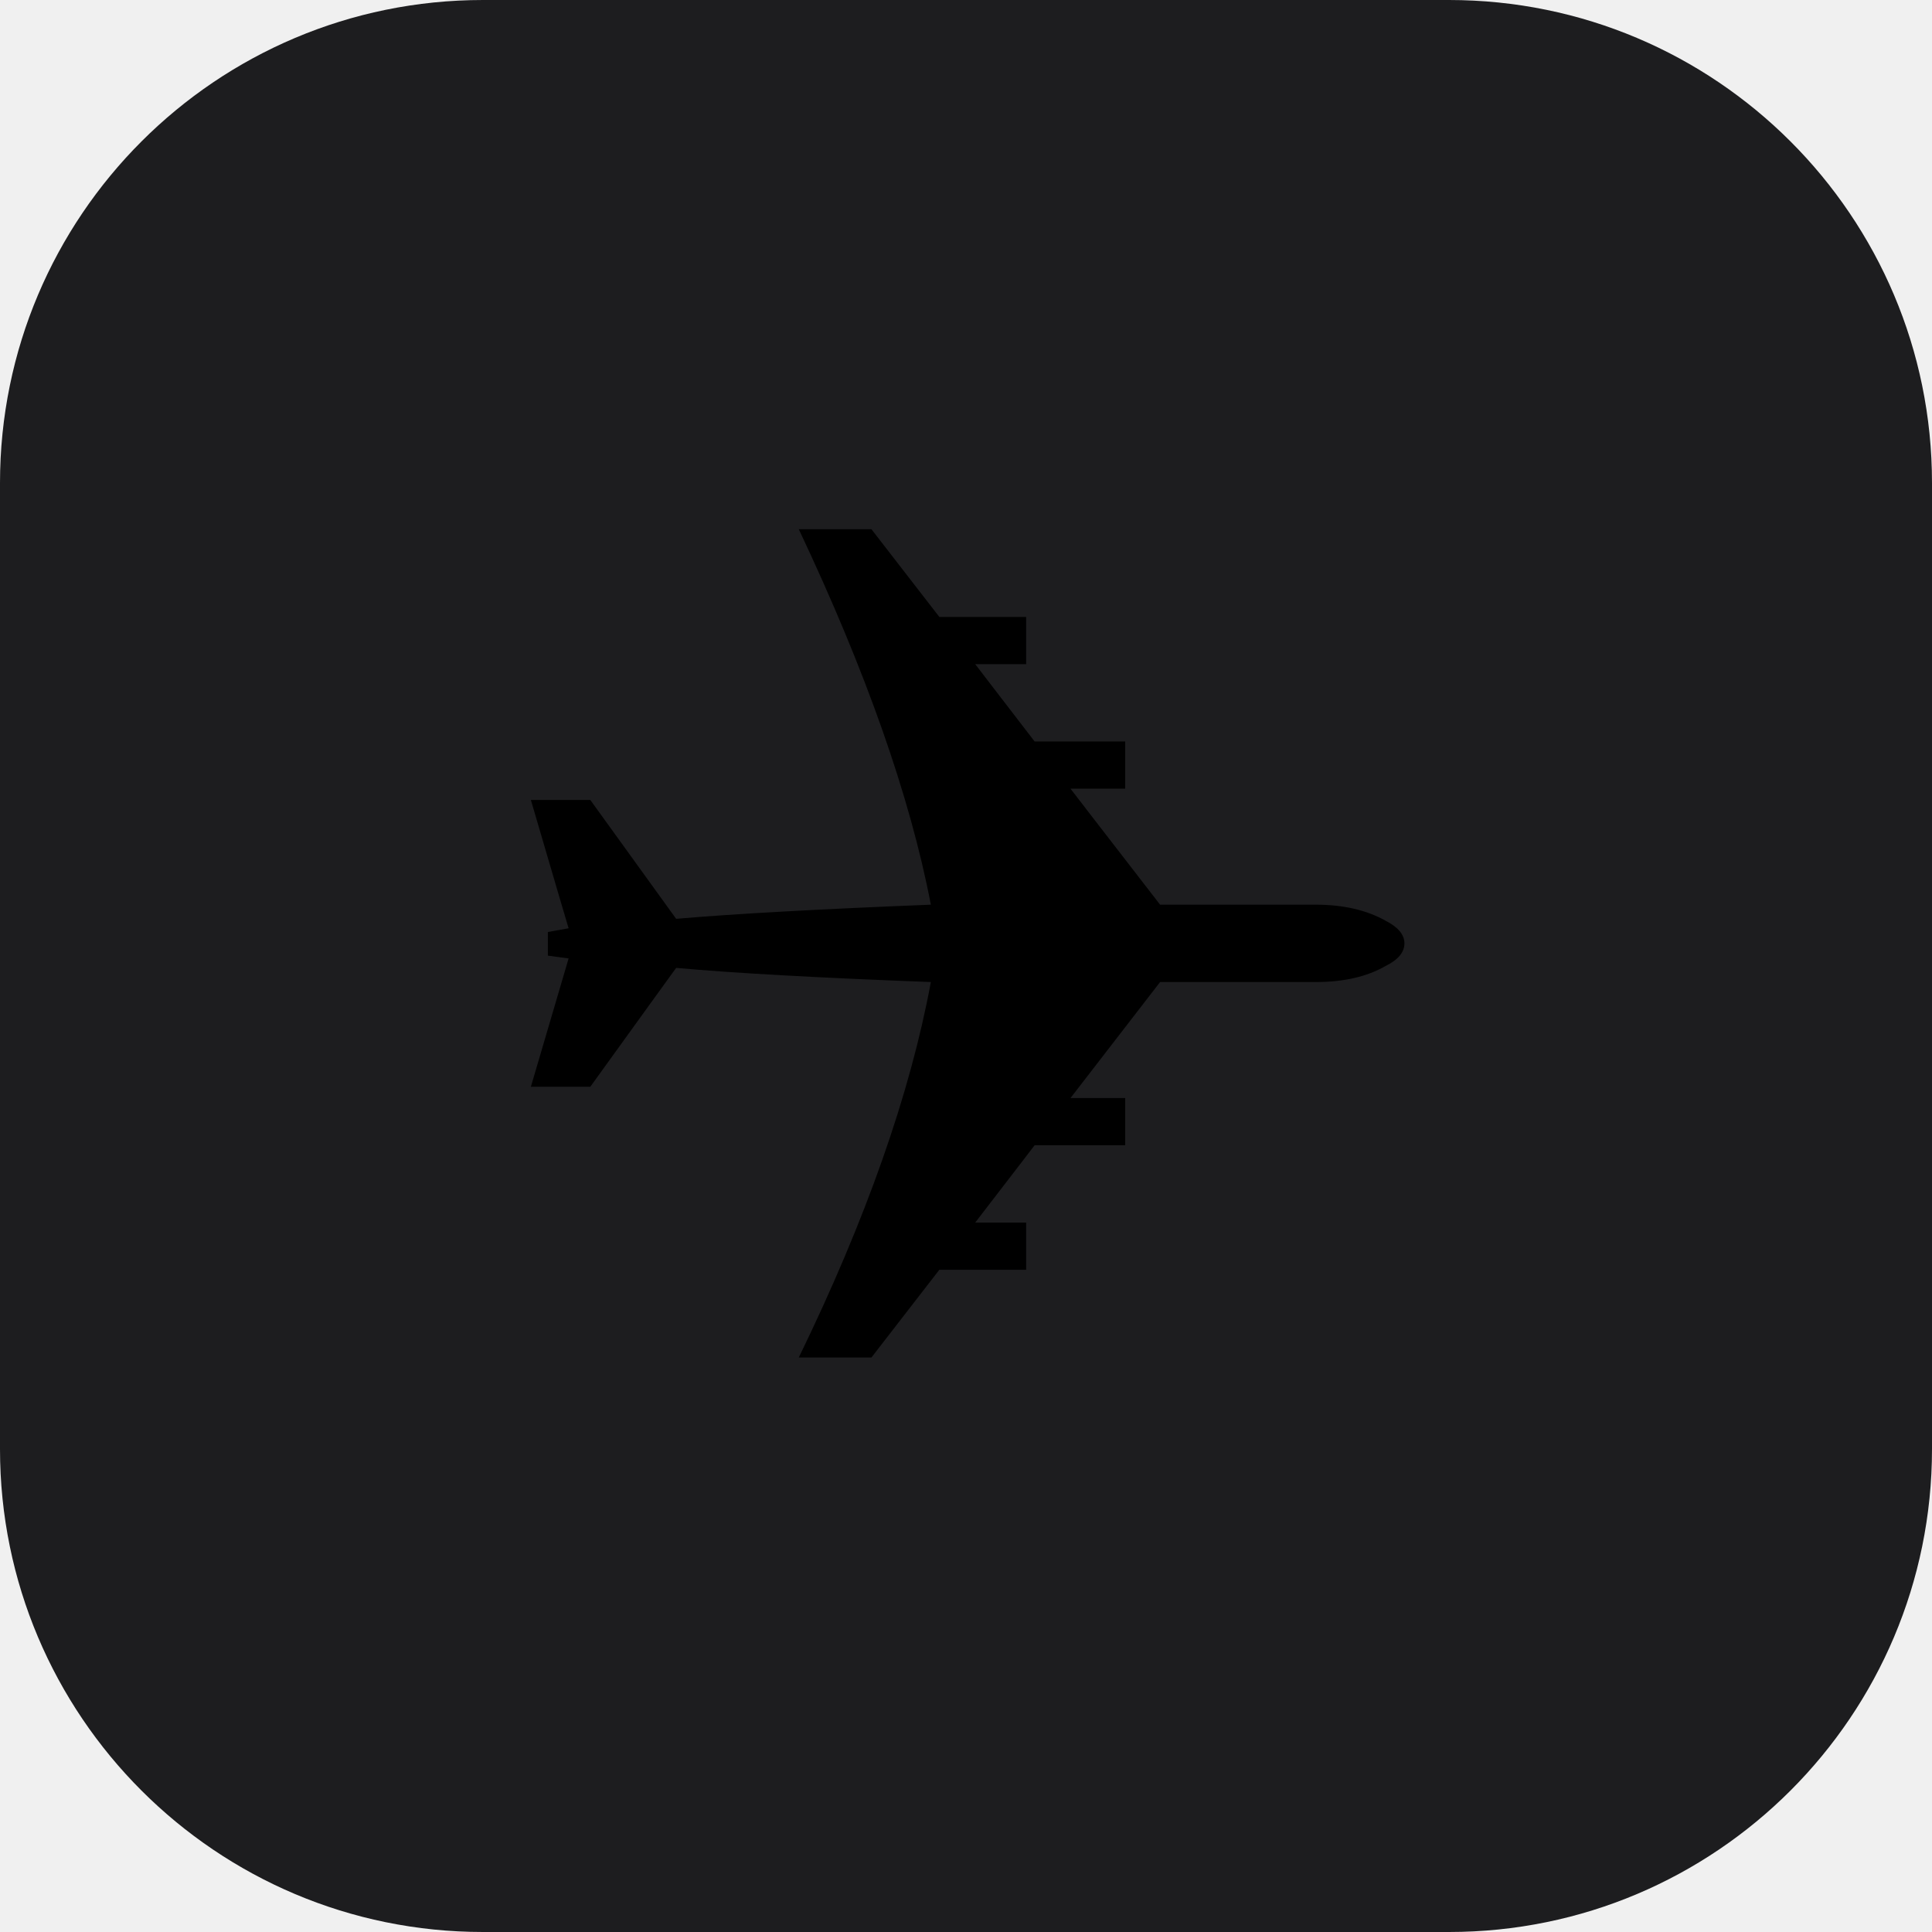
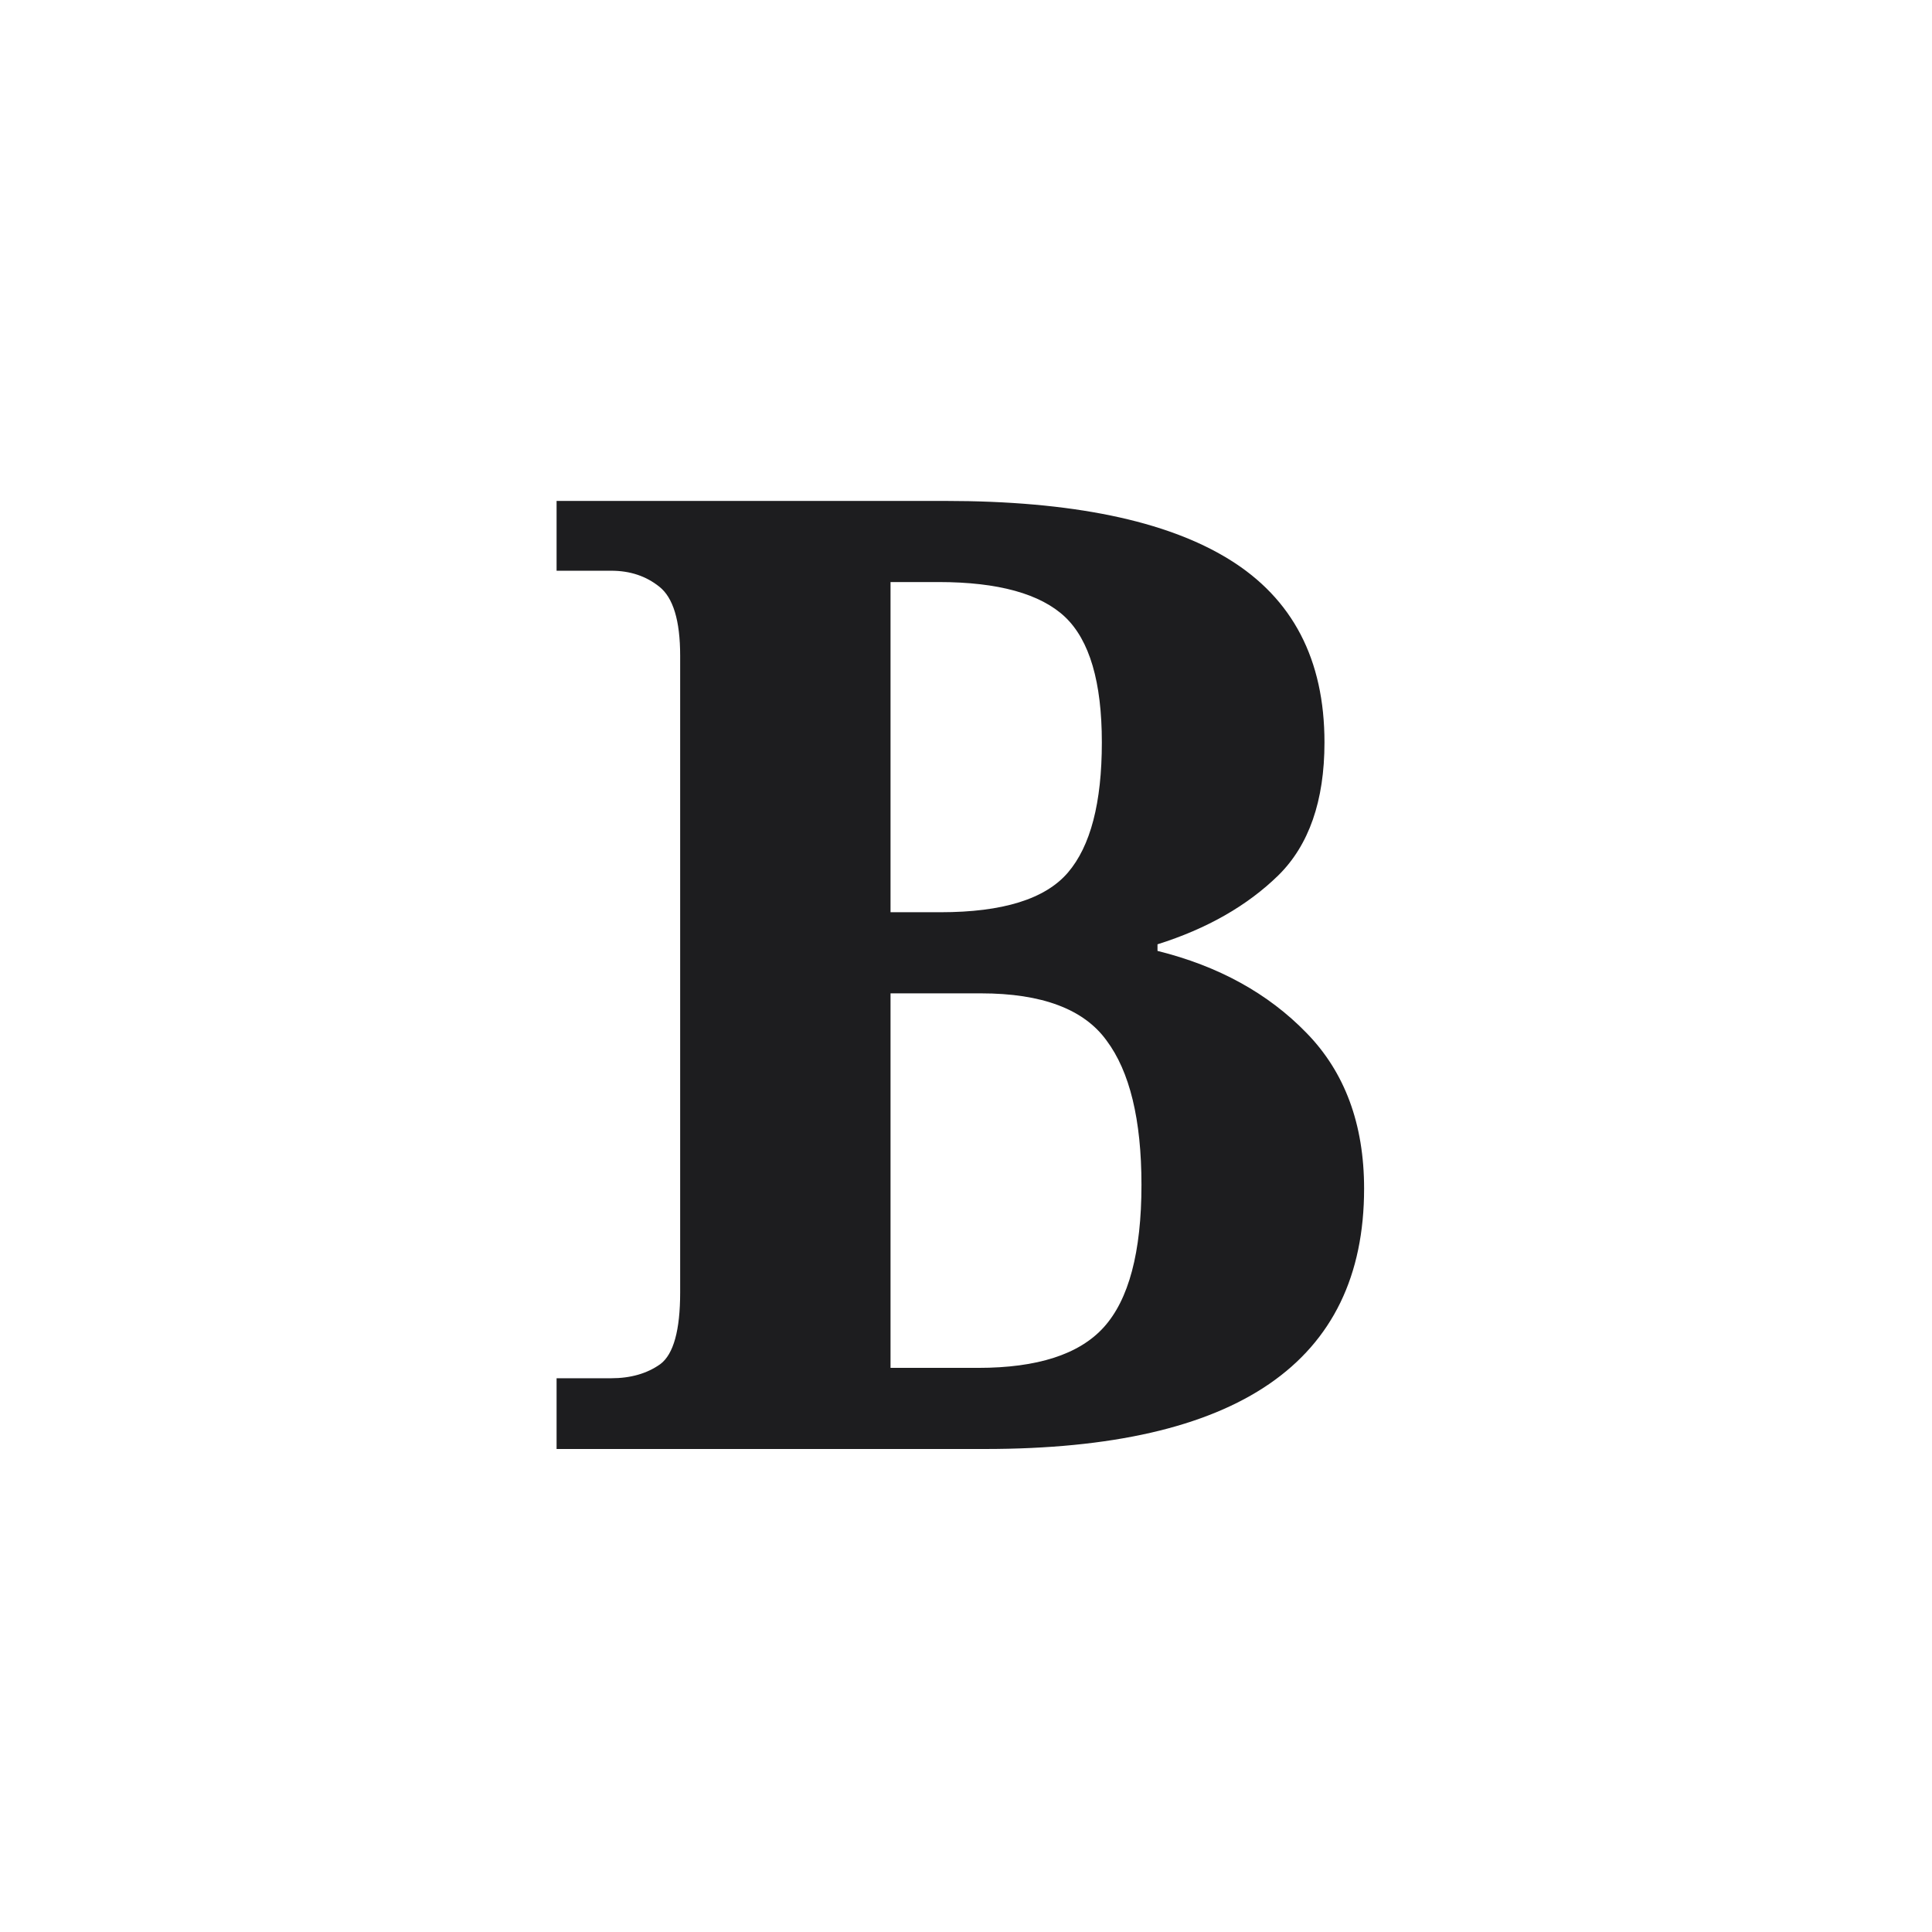
<svg xmlns="http://www.w3.org/2000/svg" viewBox="0 0 32 32">
-   <rect width="32" height="32" rx="8" fill="#1d1d1f" />
-   <text x="50%" y="50%" dominant-baseline="central" text-anchor="middle" font-size="20">✈️</text>
+   <rect width="32" height="32" fill="#ffffff" />
+   <text x="16" y="24" font-family="Georgia, serif" font-size="22" font-weight="700" text-anchor="middle" fill="#1d1d1f">B</text>
</svg>
